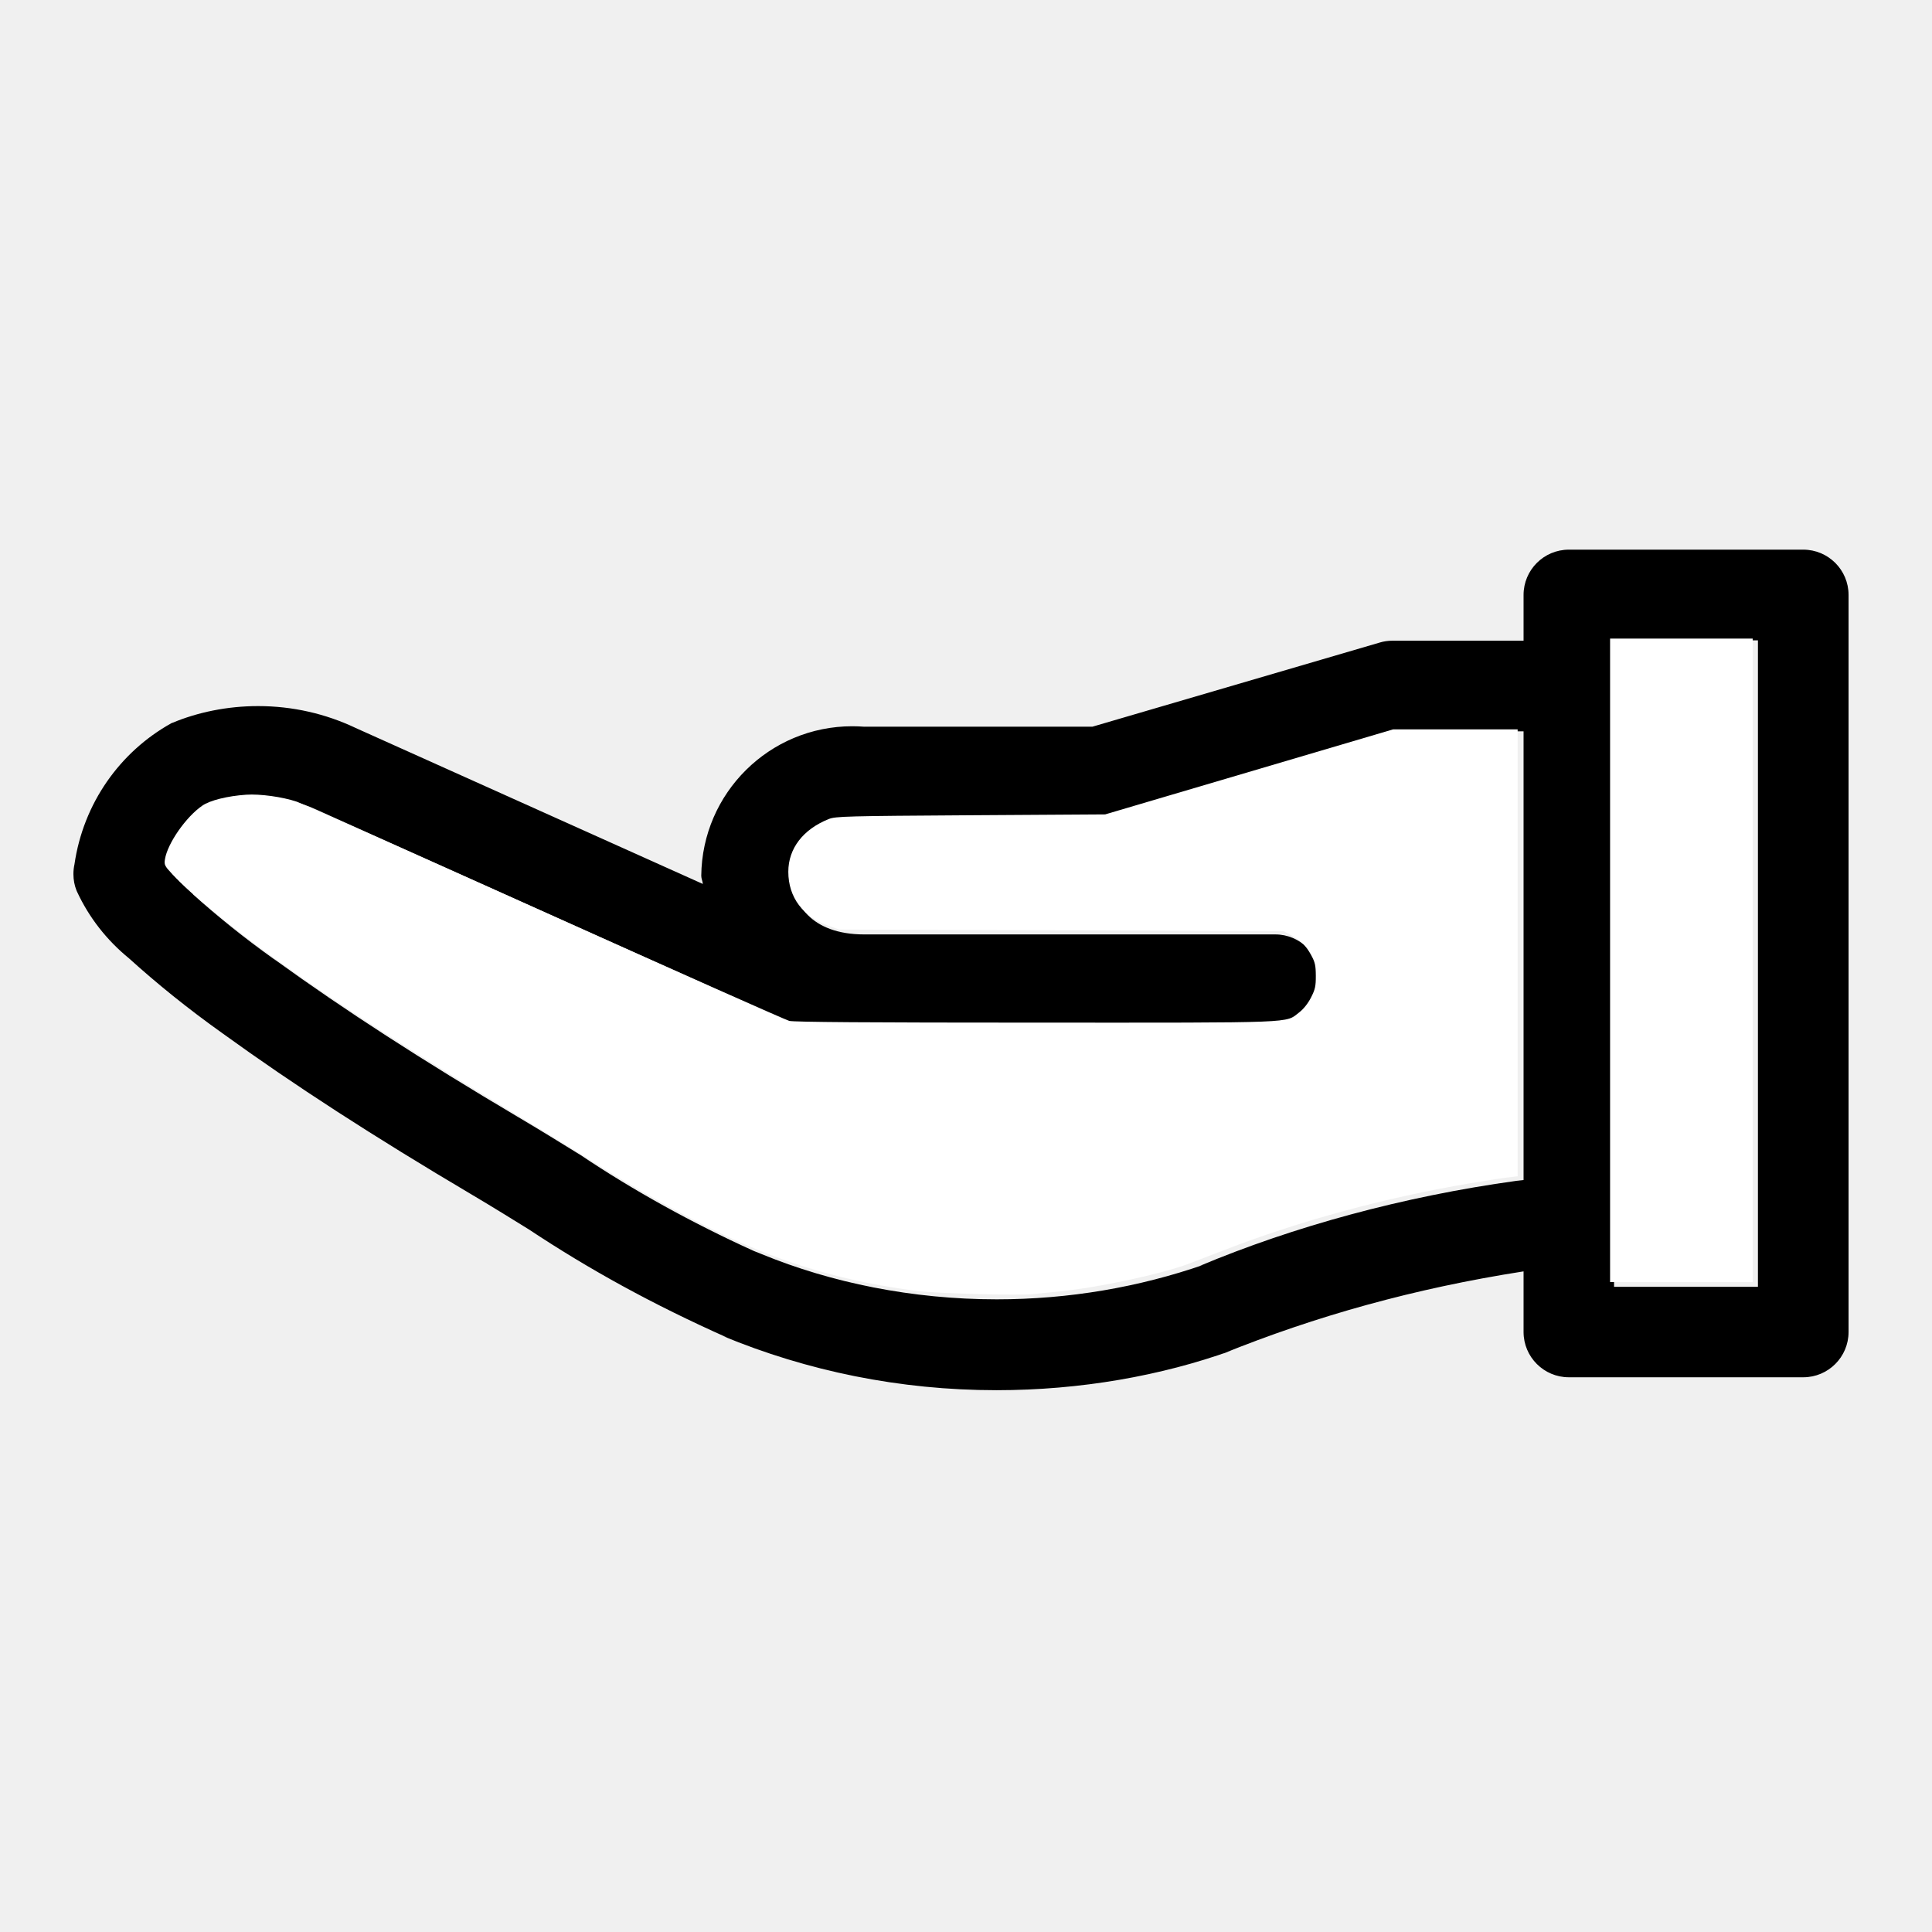
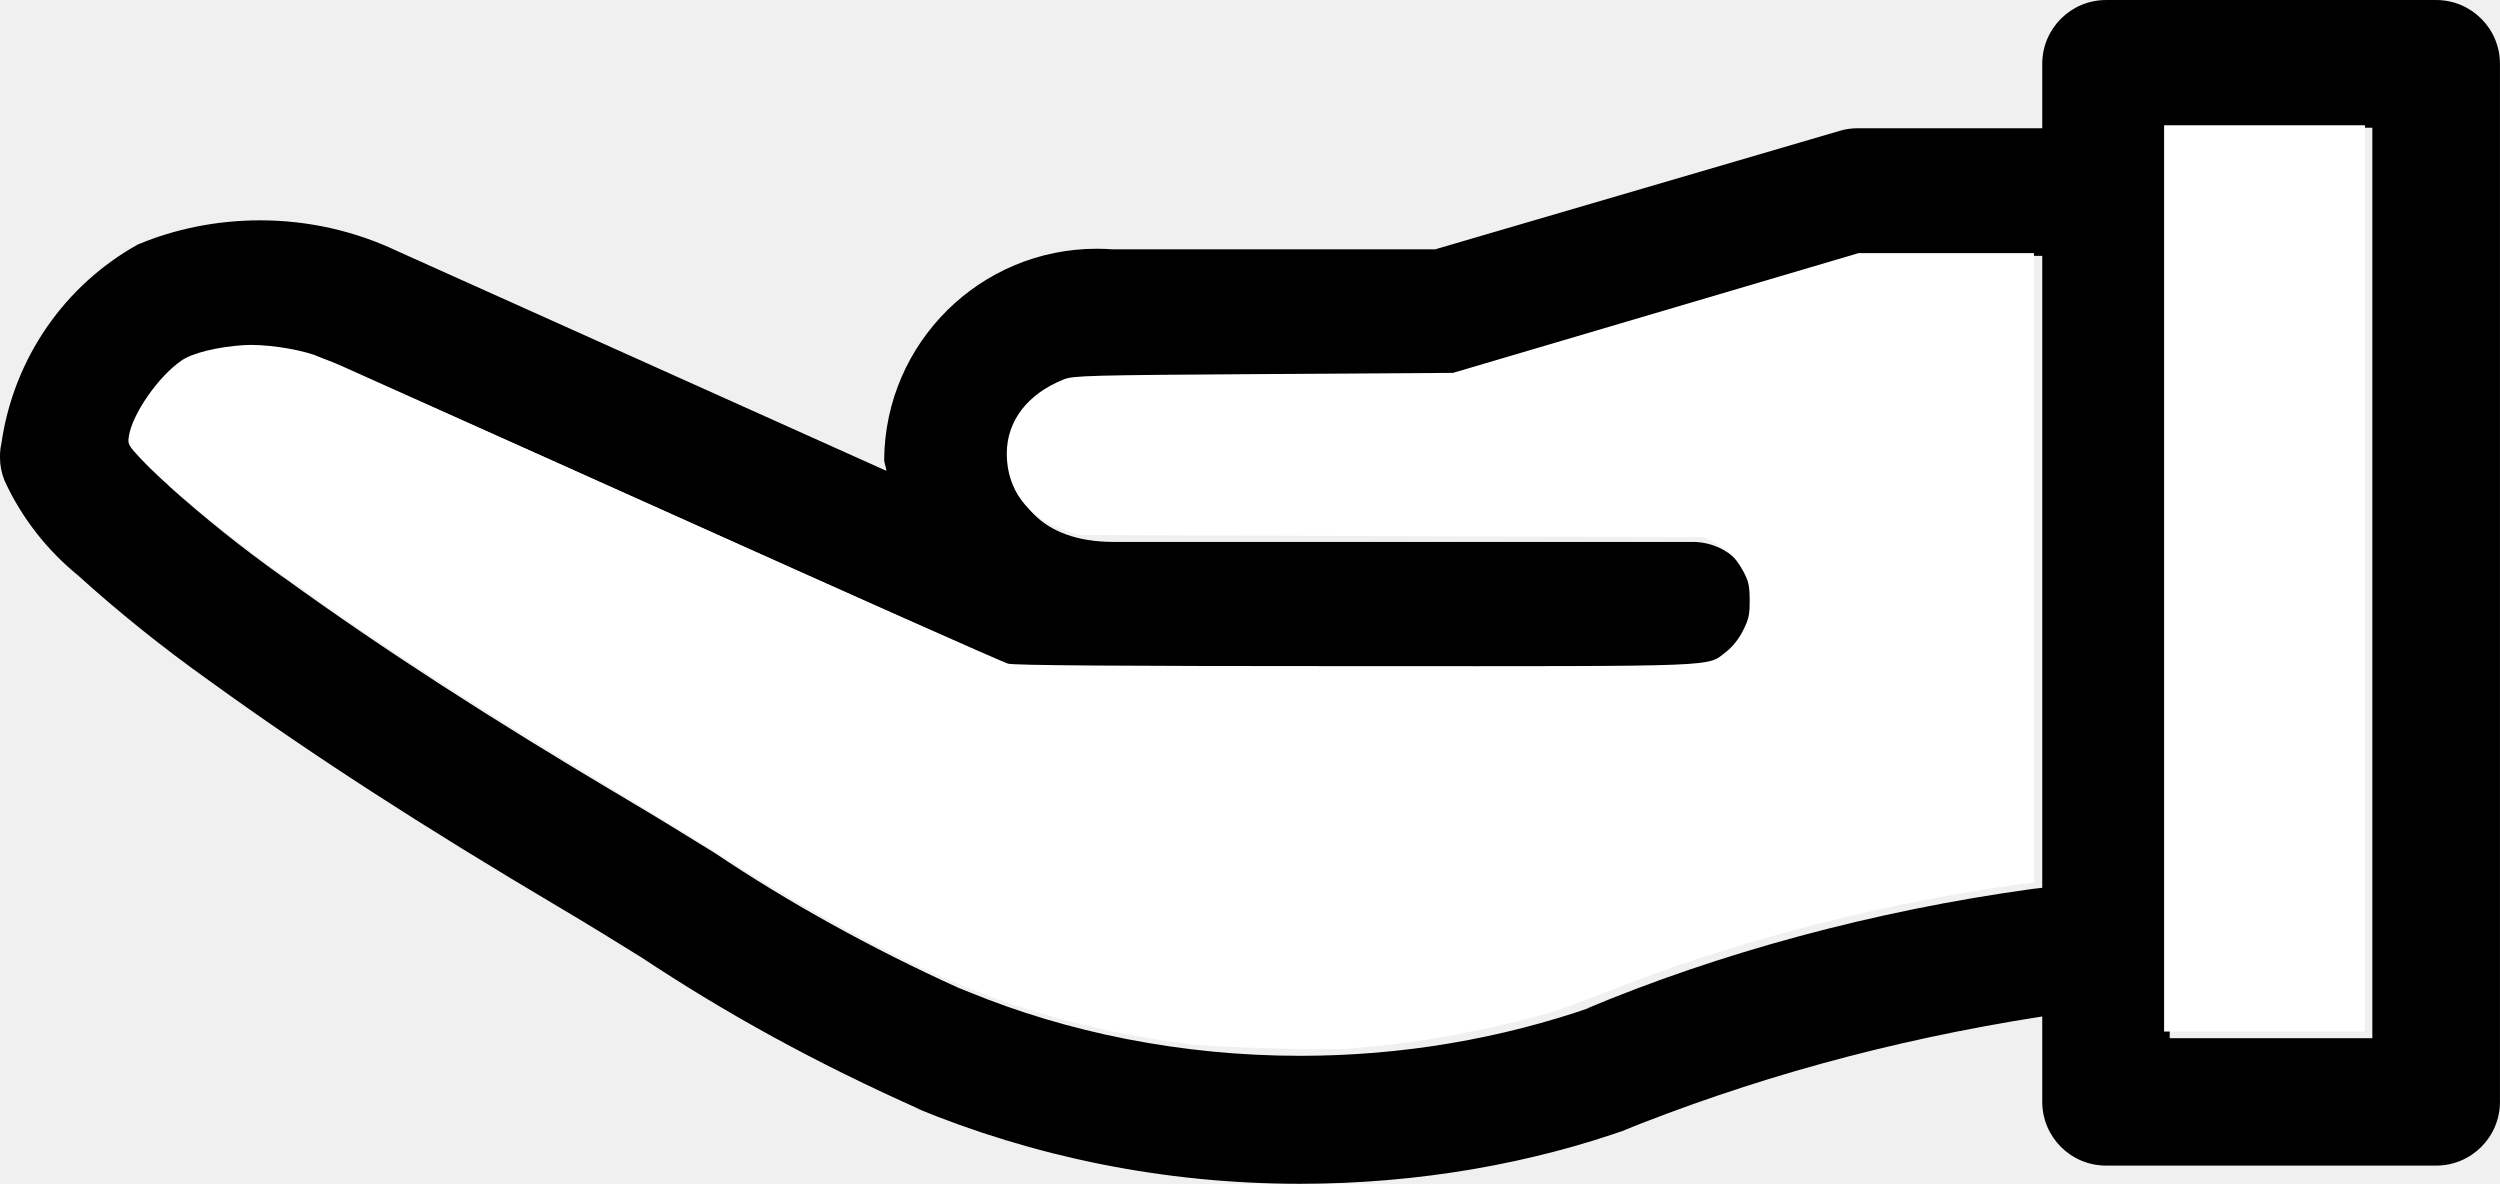
- <svg xmlns="http://www.w3.org/2000/svg" fill="#000000" width="800px" height="800px" viewBox="0 0 32 32" version="1.1" id="svg1">
-   <defs id="defs1" />
-   <path d="m 2.851,11.974 c 0.421,-0.176 0.911,-0.279 1.424,-0.279 0.576,0 1.122,0.129 1.611,0.36 l -0.023,-0.01 5.778,2.596 c -0.003,-0.047 -0.026,-0.088 -0.026,-0.135 0.014,-1.371 1.129,-2.477 2.502,-2.477 0.069,0 0.136,0.003 0.204,0.008 l -0.009,-10e-4 h 3.783 l 4.76,-1.394 c 0.062,-0.019 0.134,-0.03 0.209,-0.03 0.001,0 0.002,0 0.002,0 h 2.169 V 9.854 c 0,-0.414 0.336,-0.75 0.75,-0.75 h 3.883 c 0.414,0 0.75,0.336 0.75,0.75 v 0 12.208 c 0,0.414 -0.336,0.75 -0.75,0.75 h -3.883 c -0.414,0 -0.75,-0.336 -0.75,-0.75 v 0 -1.004 c -1.818,0.284 -3.446,0.742 -4.988,1.366 l 0.15,-0.054 c -1.159,0.416 -2.497,0.656 -3.891,0.656 -1.607,0 -3.139,-0.319 -4.536,-0.898 l 0.079,0.029 c -1.243,-0.553 -2.298,-1.136 -3.297,-1.799 l 0.082,0.051 c -0.338,-0.209 -0.674,-0.418 -1.014,-0.619 -1.641,-0.971 -2.951,-1.819 -4.129,-2.671 -0.58,-0.413 -1.086,-0.822 -1.567,-1.257 l 0.015,0.013 c -0.37,-0.301 -0.666,-0.679 -0.865,-1.11 l -0.008,-0.019 c -0.032,-0.08 -0.05,-0.172 -0.05,-0.269 0,-0.056 0.006,-0.111 0.018,-0.164 l -10e-4,0.005 c 0.147,-1.016 0.756,-1.866 1.603,-2.338 l 0.016,-0.008 z m 23.883,9.34 h 2.383 v -10.708 h -2.383 z m -23.538,-6.501 c 0.412,0.37 0.861,0.73 1.328,1.063 l 0.047,0.032 c 1.137,0.822 2.412,1.647 4.014,2.596 0.348,0.205 0.691,0.418 1.037,0.631 0.855,0.574 1.838,1.121 2.866,1.586 l 0.13,0.052 c 1.152,0.473 2.49,0.748 3.891,0.748 1.203,0 2.358,-0.202 3.435,-0.575 l -0.074,0.022 c 1.555,-0.652 3.364,-1.15 5.25,-1.41 l 0.115,-0.013 v -7.432 h -2.061 l -4.76,1.394 c -0.062,0.019 -0.134,0.03 -0.209,0.03 -0.001,0 -0.002,0 -0.002,0 h -3.89 c -0.883,0 -1.197,0.522 -1.197,0.97 0,0.448 0.314,0.97 1.197,0.97 h 6.809 c 0.414,0 0.75,0.336 0.75,0.75 0,0.414 -0.336,0.75 -0.75,0.75 v 0 h -7.781 c -0.111,0 -0.216,-0.024 -0.311,-0.067 l 0.005,0.002 -7.795,-3.502 c -0.287,-0.132 -0.623,-0.21 -0.977,-0.21 -0.266,0 -0.521,0.043 -0.76,0.124 l 0.017,-0.005 c -0.382,0.229 -0.658,0.604 -0.75,1.045 l -0.002,0.01 c 0.135,0.159 0.276,0.302 0.427,0.434 l 0.005,0.004 z" id="path1" />
-   <path style="fill:#ffffff;stroke-width:0.027" d="m 29.03,15.906 v -5.329 h -1.181 -1.181 v 5.329 5.329 h 1.181 1.181 z" id="path2" />
-   <path style="fill:#ffffff;stroke-width:0.027" d="m 17.11,21.434 c 0.052,-0.006 0.233,-0.024 0.403,-0.04 0.639,-0.06 1.72,-0.29 2.174,-0.462 0.096,-0.036 0.364,-0.139 0.595,-0.229 1.244,-0.482 2.671,-0.87 4.067,-1.104 0.264,-0.044 0.549,-0.089 0.634,-0.098 l 0.154,-0.018 v -3.701 -3.701 h -1.032 -1.032 l -2.384,0.704 -2.384,0.704 -2.228,0.014 c -2.05,0.013 -2.238,0.018 -2.348,0.062 -0.427,0.17 -0.672,0.488 -0.672,0.874 0,0.423 0.243,0.748 0.671,0.896 l 0.174,0.061 3.678,0.013 3.678,0.013 0.111,0.059 c 0.17,0.091 0.261,0.179 0.346,0.335 0.067,0.122 0.078,0.174 0.079,0.346 8.4e-4,0.174 -0.011,0.226 -0.08,0.361 -0.05,0.098 -0.124,0.191 -0.196,0.246 -0.236,0.18 0.023,0.17 -4.366,0.169 -2.776,-1.2e-4 -4.007,-0.009 -4.08,-0.029 C 13.015,16.894 11.184,16.08 9.005,15.101 6.826,14.122 4.985,13.302 4.914,13.278 c -0.235,-0.079 -0.608,-0.131 -0.837,-0.115 -0.309,0.021 -0.599,0.093 -0.726,0.181 -0.27,0.185 -0.577,0.625 -0.619,0.889 -0.015,0.092 -0.005,0.11 0.128,0.252 0.311,0.33 1.006,0.9 1.721,1.411 1.078,0.771 2.185,1.487 3.833,2.48 0.509,0.307 1.089,0.663 1.289,0.791 0.741,0.477 1.611,0.967 2.304,1.295 1.019,0.483 2.035,0.776 3.2,0.922 0.317,0.04 1.685,0.076 1.906,0.05 z" id="path3" />
+ <svg xmlns="http://www.w3.org/2000/svg" fill="#000000" width="735.05" height="348.05" viewBox="0 0 29.402 13.922" version="1.1" id="svg1">
+   <defs id="defs1">
+     <clipPath clipPathUnits="userSpaceOnUse" id="clipPath1">
+       <rect style="fill:#800000;stroke-width:0.04" id="rect2" width="31.007" height="14.416" x="0.644" y="8.805" ry="0.242" />
+     </clipPath>
+     <clipPath clipPathUnits="userSpaceOnUse" id="clipPath2">
+       <rect style="fill:#800000;stroke-width:0.04" id="rect3" width="31.007" height="14.416" x="0.644" y="8.805" ry="0.242" />
+     </clipPath>
+     <clipPath clipPathUnits="userSpaceOnUse" id="clipPath3">
+       <rect style="fill:#800000;stroke-width:0.04" id="rect4" width="31.007" height="14.416" x="0.644" y="8.805" ry="0.242" />
+     </clipPath>
+   </defs>
+   <path d="m 2.851,11.974 c 0.421,-0.176 0.911,-0.279 1.424,-0.279 0.576,0 1.122,0.129 1.611,0.36 l -0.023,-0.01 5.778,2.596 c -0.003,-0.047 -0.026,-0.088 -0.026,-0.135 0.014,-1.371 1.129,-2.477 2.502,-2.477 0.069,0 0.136,0.003 0.204,0.008 l -0.009,-10e-4 h 3.783 l 4.76,-1.394 c 0.062,-0.019 0.134,-0.03 0.209,-0.03 0.001,0 0.002,0 0.002,0 h 2.169 V 9.854 c 0,-0.414 0.336,-0.75 0.75,-0.75 h 3.883 c 0.414,0 0.75,0.336 0.75,0.75 v 0 12.208 c 0,0.414 -0.336,0.75 -0.75,0.75 h -3.883 c -0.414,0 -0.75,-0.336 -0.75,-0.75 v 0 -1.004 c -1.818,0.284 -3.446,0.742 -4.988,1.366 l 0.15,-0.054 c -1.159,0.416 -2.497,0.656 -3.891,0.656 -1.607,0 -3.139,-0.319 -4.536,-0.898 l 0.079,0.029 c -1.243,-0.553 -2.298,-1.136 -3.297,-1.799 l 0.082,0.051 c -0.338,-0.209 -0.674,-0.418 -1.014,-0.619 -1.641,-0.971 -2.951,-1.819 -4.129,-2.671 -0.58,-0.413 -1.086,-0.822 -1.567,-1.257 l 0.015,0.013 c -0.37,-0.301 -0.666,-0.679 -0.865,-1.11 l -0.008,-0.019 c -0.032,-0.08 -0.05,-0.172 -0.05,-0.269 0,-0.056 0.006,-0.111 0.018,-0.164 l -10e-4,0.005 c 0.147,-1.016 0.756,-1.866 1.603,-2.338 l 0.016,-0.008 z m 23.883,9.34 h 2.383 v -10.708 h -2.383 z m -23.538,-6.501 c 0.412,0.37 0.861,0.73 1.328,1.063 l 0.047,0.032 c 1.137,0.822 2.412,1.647 4.014,2.596 0.348,0.205 0.691,0.418 1.037,0.631 0.855,0.574 1.838,1.121 2.866,1.586 l 0.13,0.052 c 1.152,0.473 2.49,0.748 3.891,0.748 1.203,0 2.358,-0.202 3.435,-0.575 l -0.074,0.022 c 1.555,-0.652 3.364,-1.15 5.25,-1.41 l 0.115,-0.013 v -7.432 h -2.061 l -4.76,1.394 c -0.062,0.019 -0.134,0.03 -0.209,0.03 -0.001,0 -0.002,0 -0.002,0 h -3.89 c -0.883,0 -1.197,0.522 -1.197,0.97 0,0.448 0.314,0.97 1.197,0.97 h 6.809 c 0.414,0 0.75,0.336 0.75,0.75 0,0.414 -0.336,0.75 -0.75,0.75 v 0 h -7.781 c -0.111,0 -0.216,-0.024 -0.311,-0.067 l 0.005,0.002 -7.795,-3.502 c -0.287,-0.132 -0.623,-0.21 -0.977,-0.21 -0.266,0 -0.521,0.043 -0.76,0.124 l 0.017,-0.005 c -0.382,0.229 -0.658,0.604 -0.75,1.045 l -0.002,0.01 c 0.135,0.159 0.276,0.302 0.427,0.434 l 0.005,0.004 z" id="path1" clip-path="url(#clipPath3)" transform="translate(-1.216463,-9.103691)" />
+   <path style="fill:#ffffff;stroke-width:0.027" d="m 29.03,15.906 v -5.329 h -1.181 -1.181 v 5.329 5.329 h 1.181 1.181 z" id="path2" clip-path="url(#clipPath2)" transform="translate(-1.216463,-9.103691)" />
+   <path style="fill:#ffffff;stroke-width:0.027" d="m 17.11,21.434 c 0.052,-0.006 0.233,-0.024 0.403,-0.04 0.639,-0.06 1.72,-0.29 2.174,-0.462 0.096,-0.036 0.364,-0.139 0.595,-0.229 1.244,-0.482 2.671,-0.87 4.067,-1.104 0.264,-0.044 0.549,-0.089 0.634,-0.098 l 0.154,-0.018 v -3.701 -3.701 h -1.032 -1.032 l -2.384,0.704 -2.384,0.704 -2.228,0.014 c -2.05,0.013 -2.238,0.018 -2.348,0.062 -0.427,0.17 -0.672,0.488 -0.672,0.874 0,0.423 0.243,0.748 0.671,0.896 l 0.174,0.061 3.678,0.013 3.678,0.013 0.111,0.059 c 0.17,0.091 0.261,0.179 0.346,0.335 0.067,0.122 0.078,0.174 0.079,0.346 8.4e-4,0.174 -0.011,0.226 -0.08,0.361 -0.05,0.098 -0.124,0.191 -0.196,0.246 -0.236,0.18 0.023,0.17 -4.366,0.169 -2.776,-1.2e-4 -4.007,-0.009 -4.08,-0.029 C 13.015,16.894 11.184,16.08 9.005,15.101 6.826,14.122 4.985,13.302 4.914,13.278 c -0.235,-0.079 -0.608,-0.131 -0.837,-0.115 -0.309,0.021 -0.599,0.093 -0.726,0.181 -0.27,0.185 -0.577,0.625 -0.619,0.889 -0.015,0.092 -0.005,0.11 0.128,0.252 0.311,0.33 1.006,0.9 1.721,1.411 1.078,0.771 2.185,1.487 3.833,2.48 0.509,0.307 1.089,0.663 1.289,0.791 0.741,0.477 1.611,0.967 2.304,1.295 1.019,0.483 2.035,0.776 3.2,0.922 0.317,0.04 1.685,0.076 1.906,0.05 z" id="path3" clip-path="url(#clipPath1)" transform="translate(-1.216463,-9.103691)" />
</svg>
